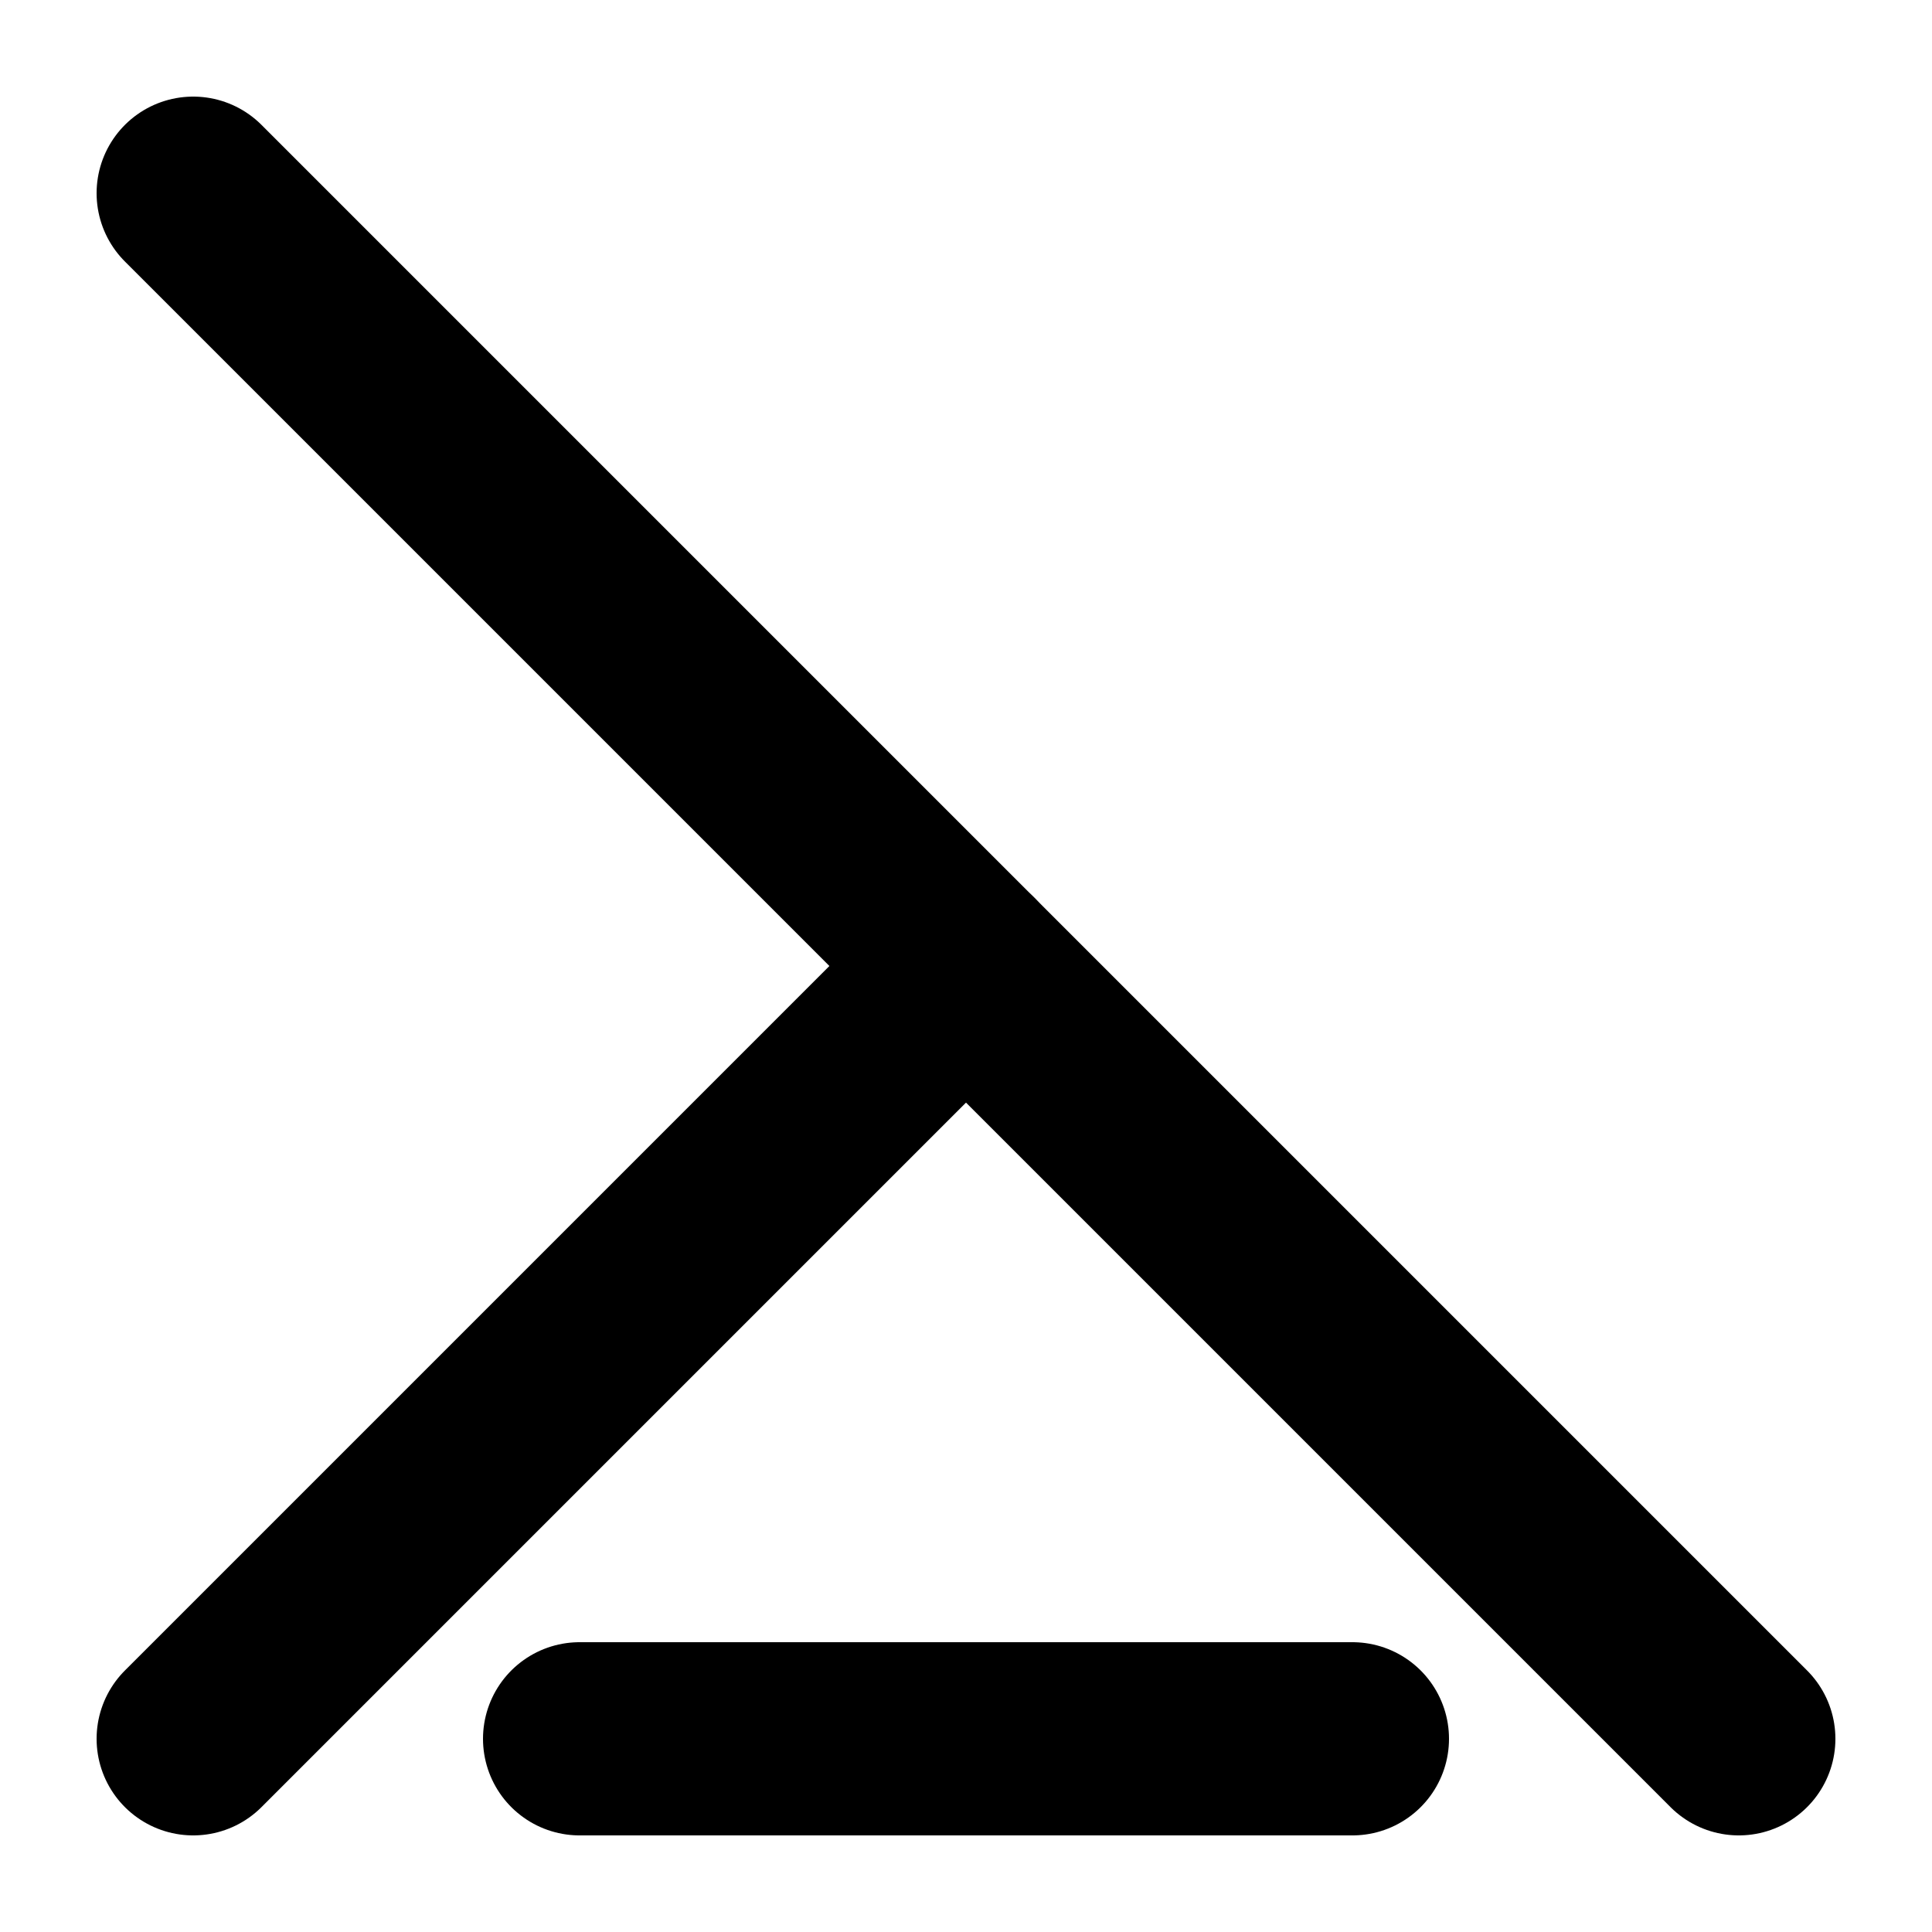
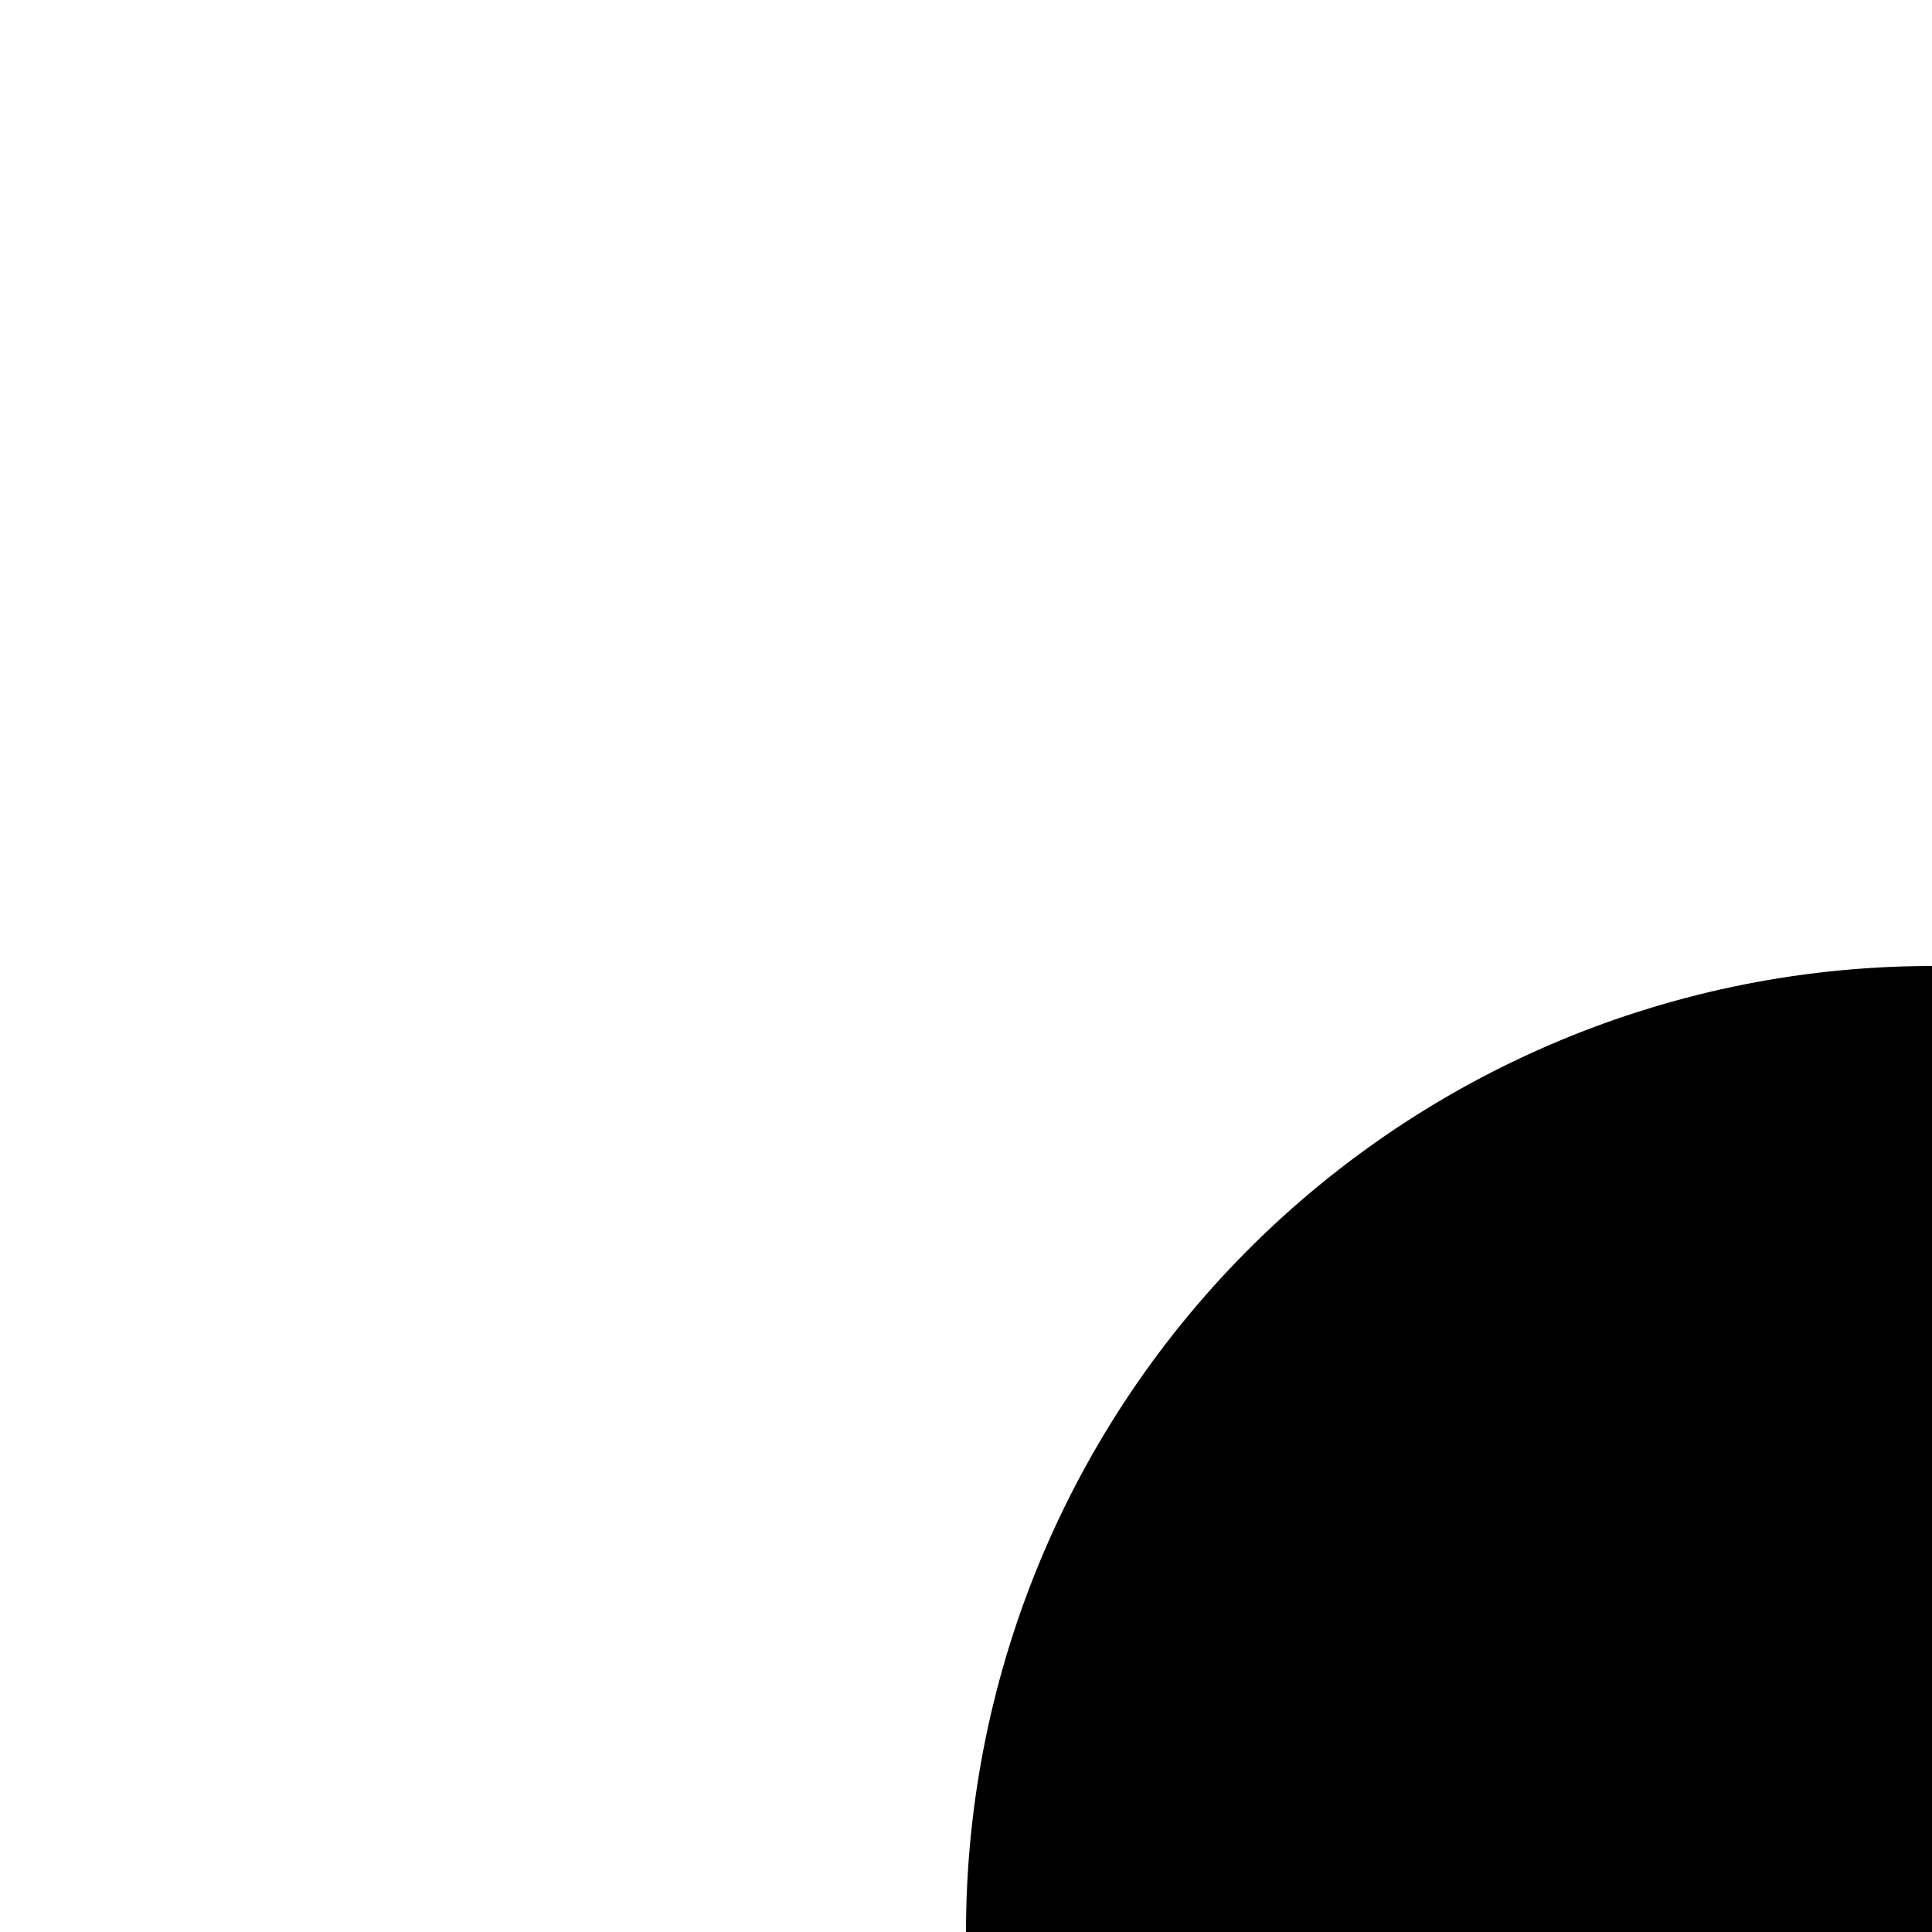
<svg xmlns="http://www.w3.org/2000/svg" viewBox="0 0 10 10">
-   <path d="M5 5 L 1 9" stroke="black" stroke-width="1" stroke-linecap="round" />
-   <path d="M9 9 L1 1" stroke="black" stroke-width="1" stroke-linecap="round" />
-   <path d="M3 9 L7 9" stroke="black" stroke-width="1" stroke-linecap="round" />
+   <path d="M50 50 L 10 90" stroke="black" stroke-width="10px" stroke-linecap="round" />
+   <path d="M90 90 L10 10" stroke="black" stroke-width="10px" stroke-linecap="round" />
+   <path d="M30 90 L70 90" stroke="black" stroke-width="10px" stroke-linecap="round" />
</svg>
